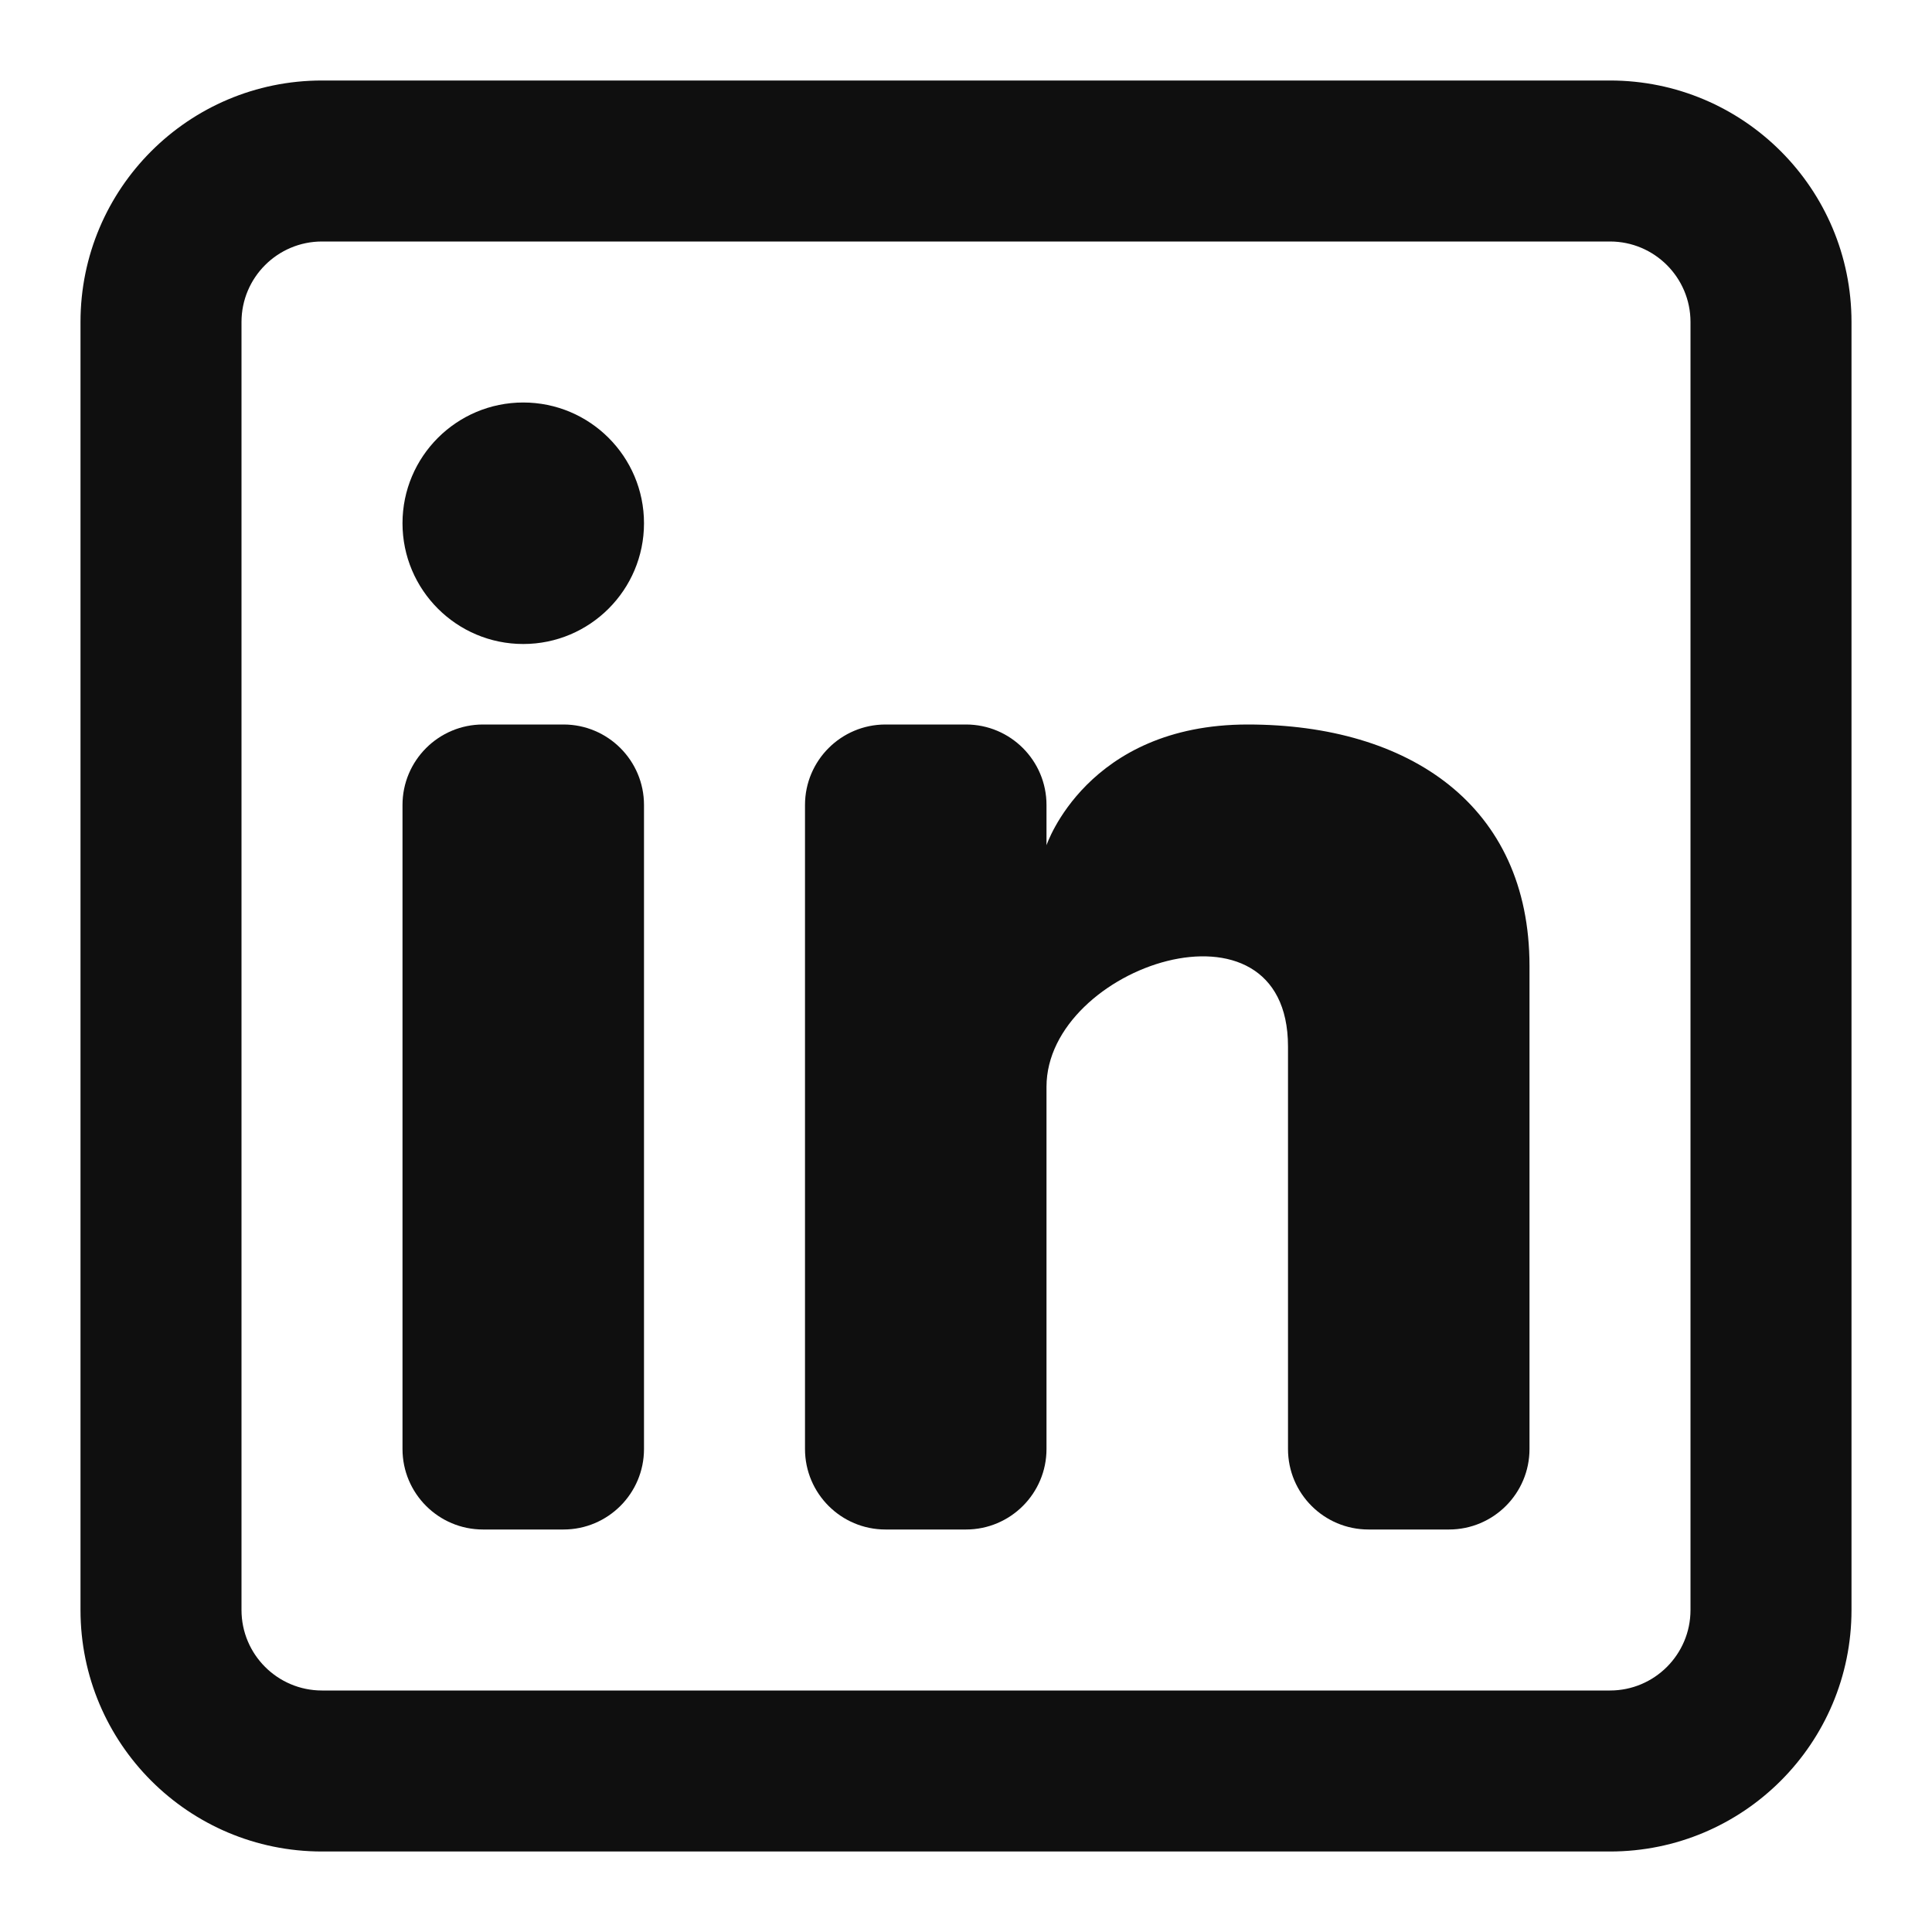
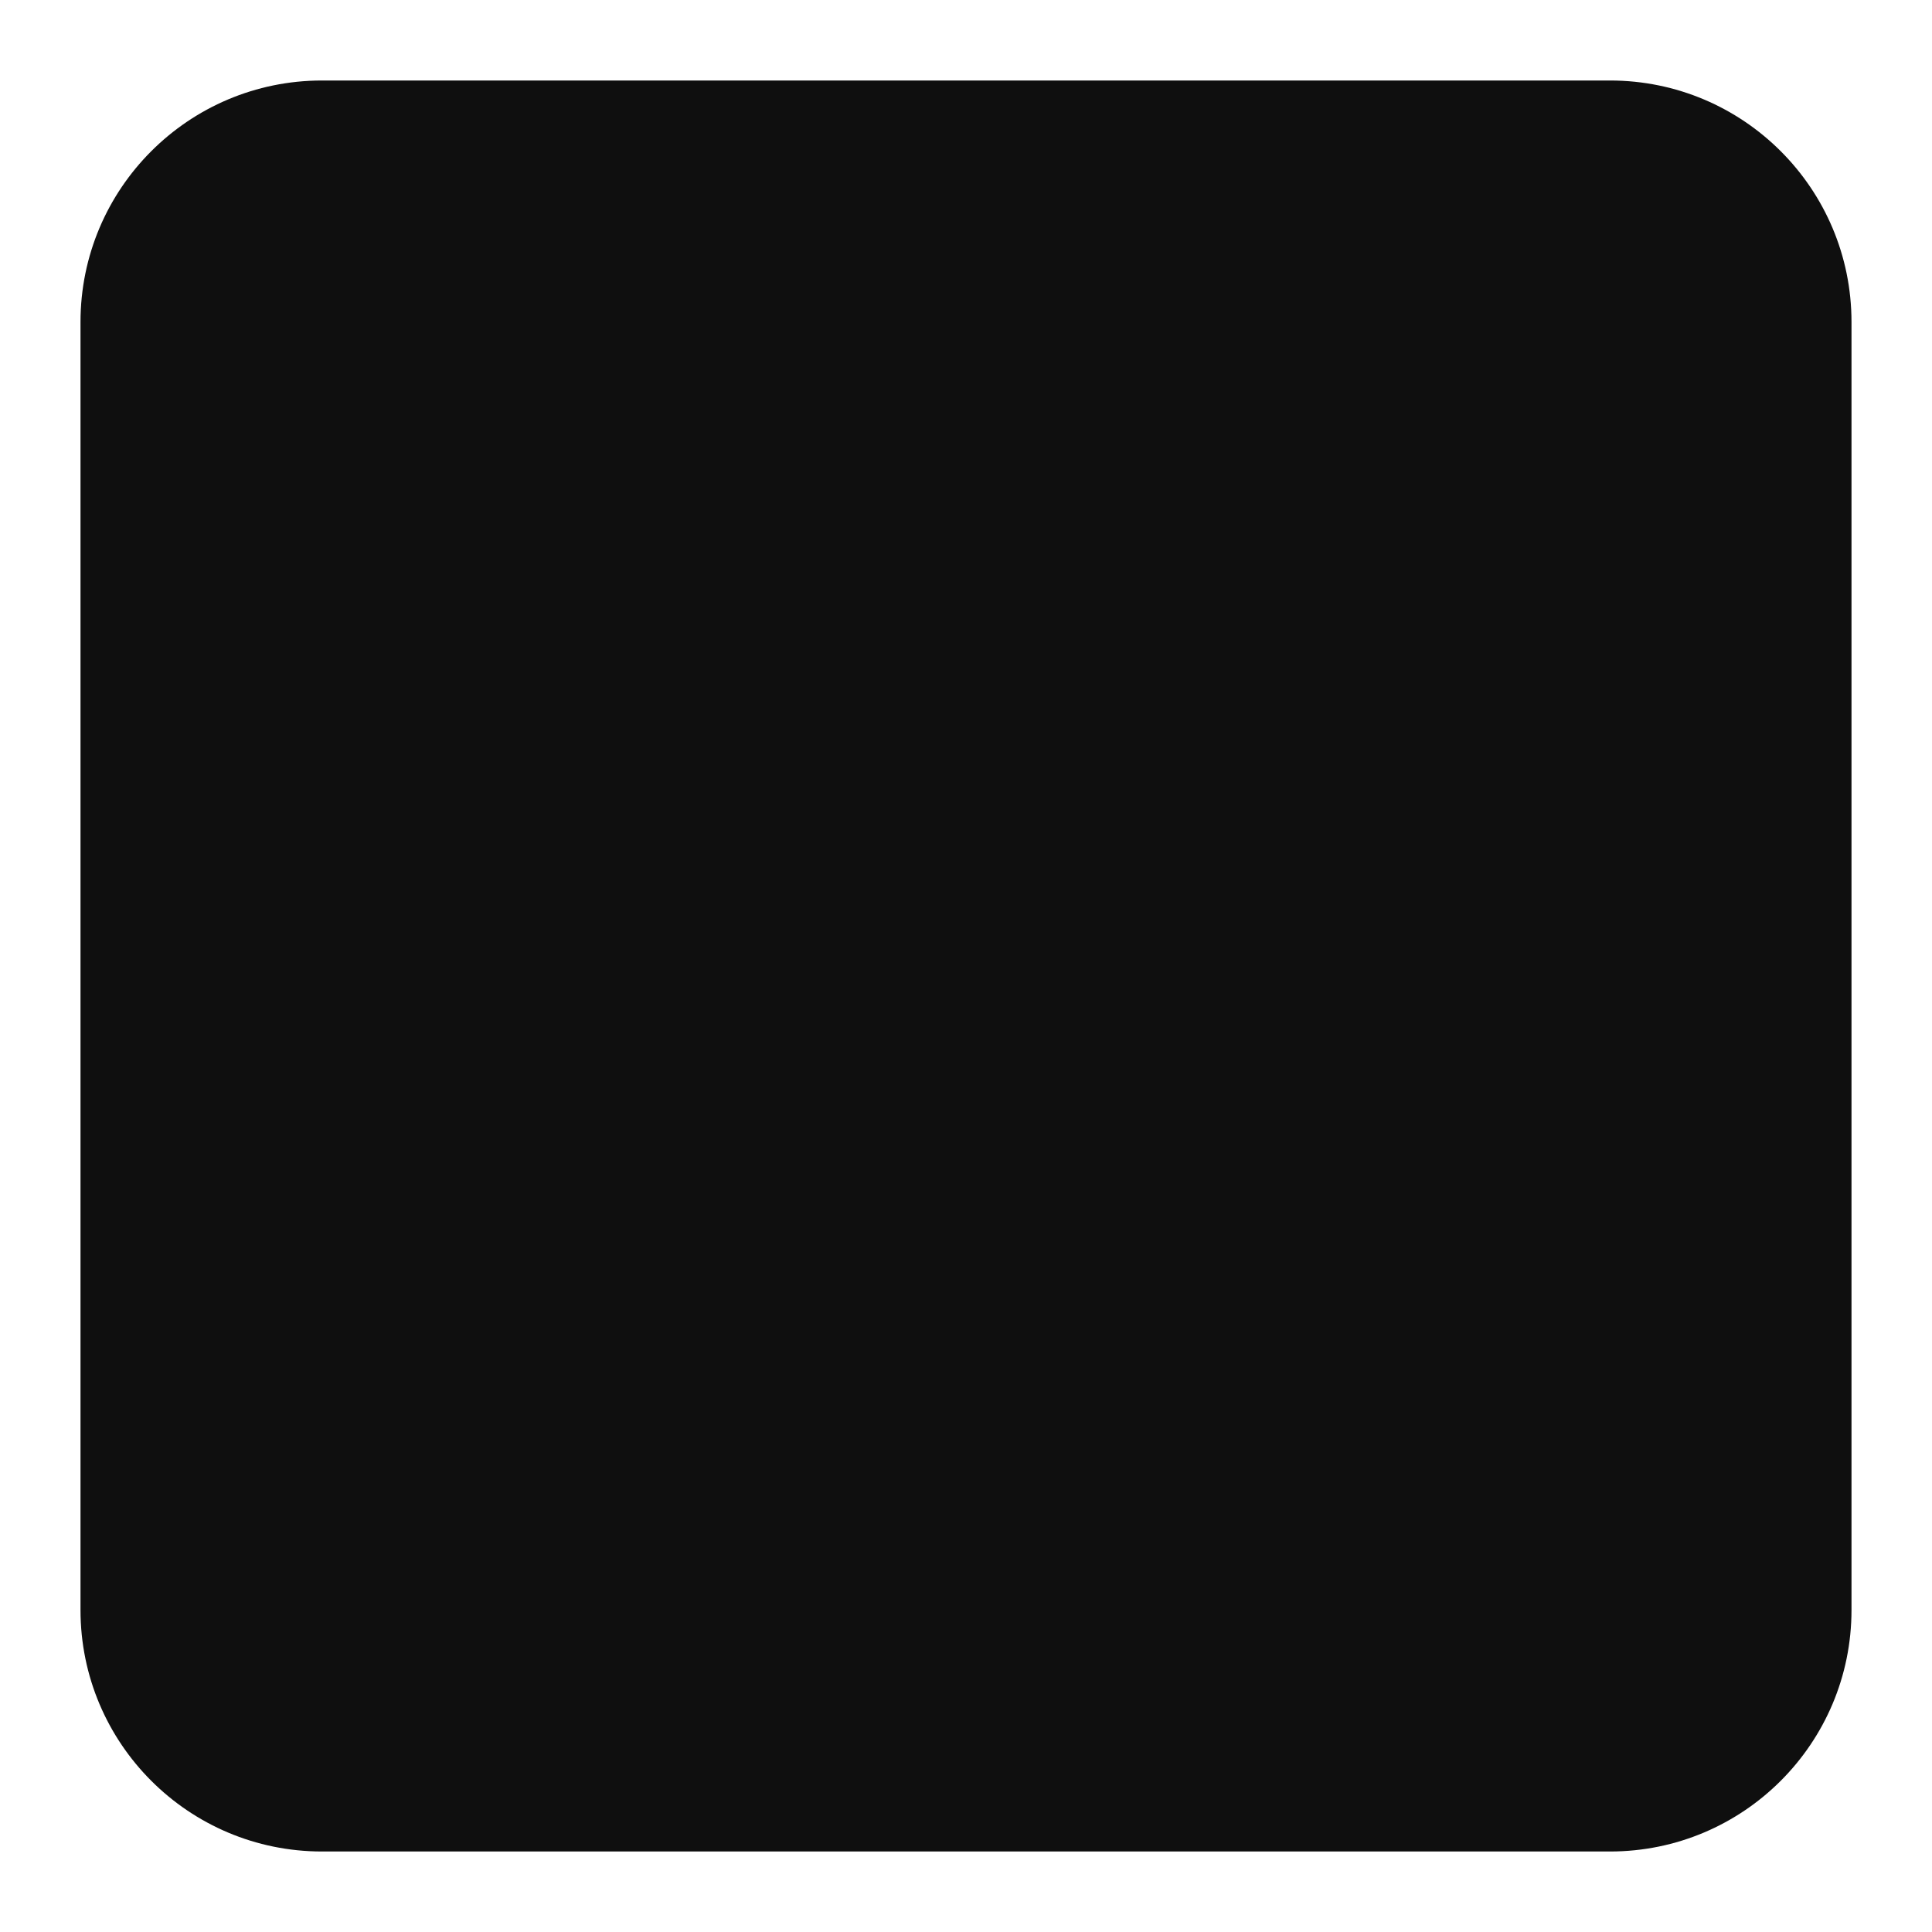
<svg xmlns="http://www.w3.org/2000/svg" width="800px" height="800px" viewBox="0 0 24 24" fill="none">
  <path d="M6.5 8C7.328 8 8 7.328 8 6.5C8 5.672 7.328 5 6.5 5C5.672 5 5 5.672 5 6.5C5 7.328 5.672 8 6.5 8Z" fill="#0F0F0F" />
  <path d="M5 10C5 9.448 5.448 9 6 9H7C7.552 9 8 9.448 8 10V18C8 18.552 7.552 19 7 19H6C5.448 19 5 18.552 5 18V10Z" fill="#0F0F0F" />
  <path d="M11 19H12C12.552 19 13 18.552 13 18V13.5C13 12 16 11 16 13V18C16 18.553 16.448 19 17 19H18C18.552 19 19 18.552 19 18V12C19 10 17.5 9 15.5 9C13.5 9 13 10.5 13 10.5V10C13 9.448 12.552 9 12 9H11C10.448 9 10 9.448 10 10V18C10 18.552 10.448 19 11 19Z" fill="#0F0F0F" />
-   <path fill-rule="evenodd" clip-rule="evenodd" d="M20 1C21.657 1 23 2.343 23 4V20C23 21.657 21.657 23 20 23H4C2.343 23 1 21.657 1 20V4C1 2.343 2.343 1 4 1H20ZM20 3C20.552 3 21 3.448 21 4V20C21 20.552 20.552 21 20 21H4C3.448 21 3 20.552 3 20V4C3 3.448 3.448 3 4 3H20Z" fill="#0F0F0F" />
+   <path fillRule="evenodd" clipRule="evenodd" d="M20 1C21.657 1 23 2.343 23 4V20C23 21.657 21.657 23 20 23H4C2.343 23 1 21.657 1 20V4C1 2.343 2.343 1 4 1H20ZM20 3C20.552 3 21 3.448 21 4V20C21 20.552 20.552 21 20 21H4C3.448 21 3 20.552 3 20V4C3 3.448 3.448 3 4 3H20Z" fill="#0F0F0F" />
</svg>
